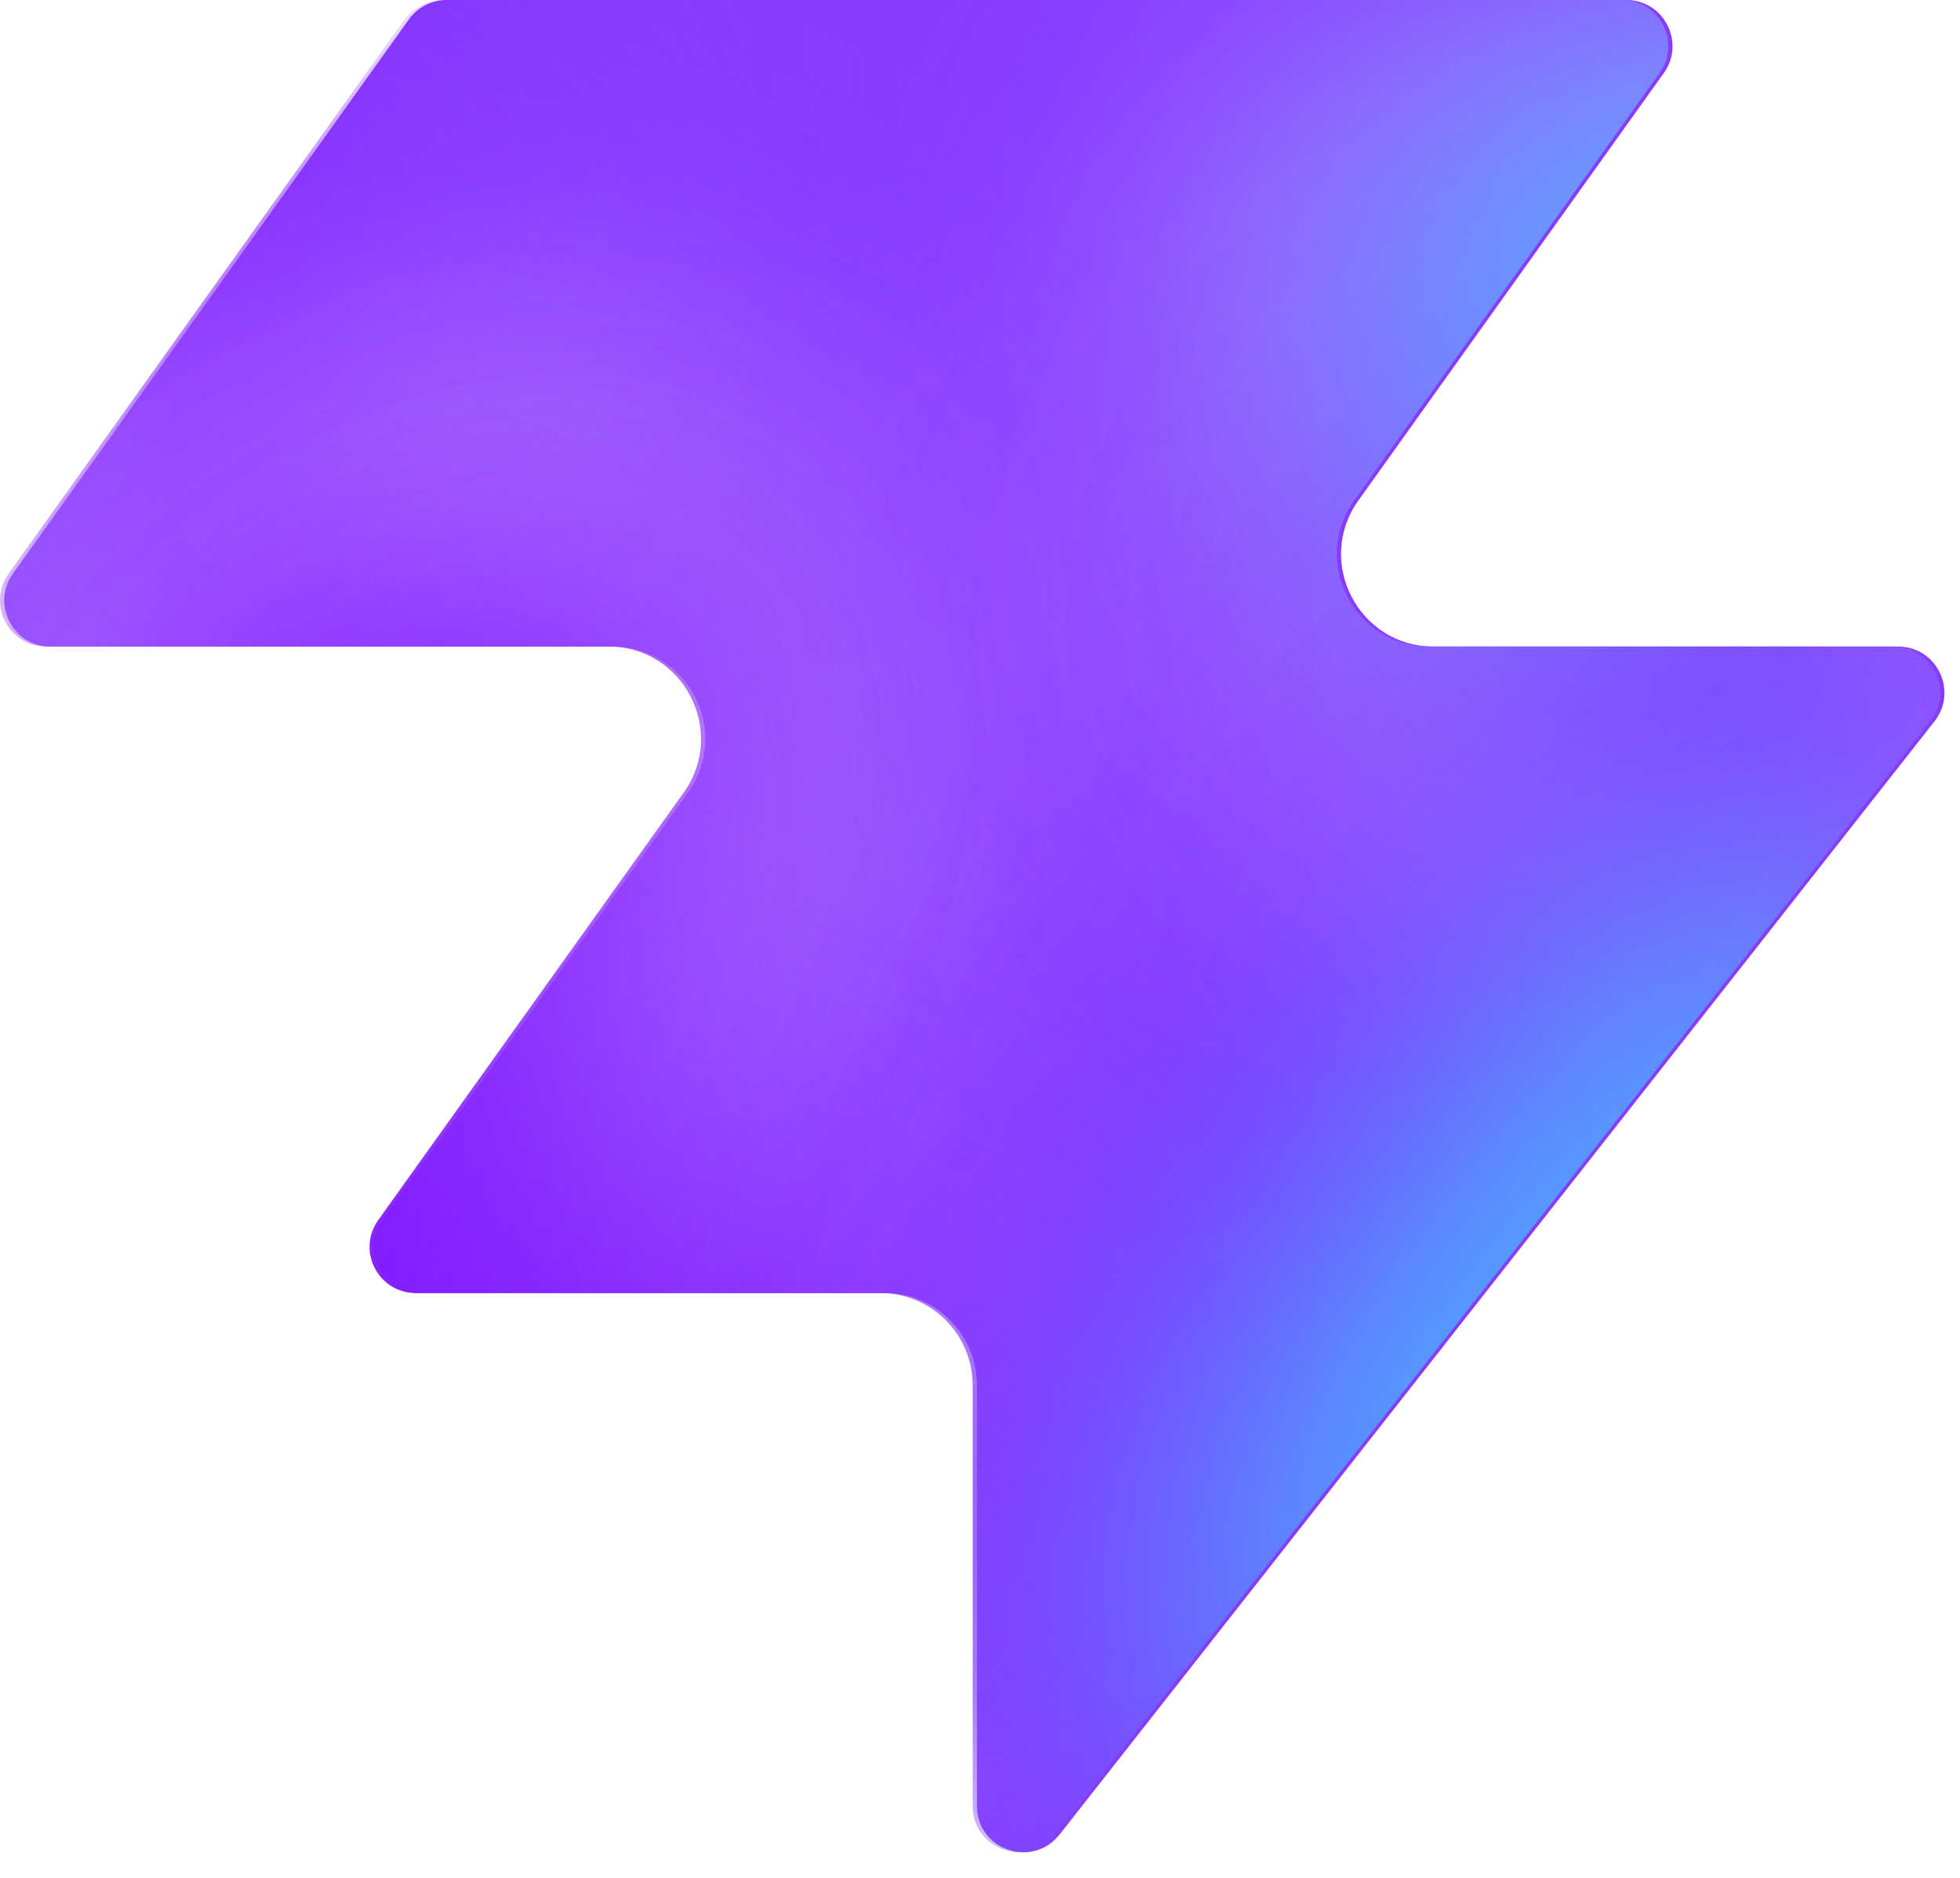
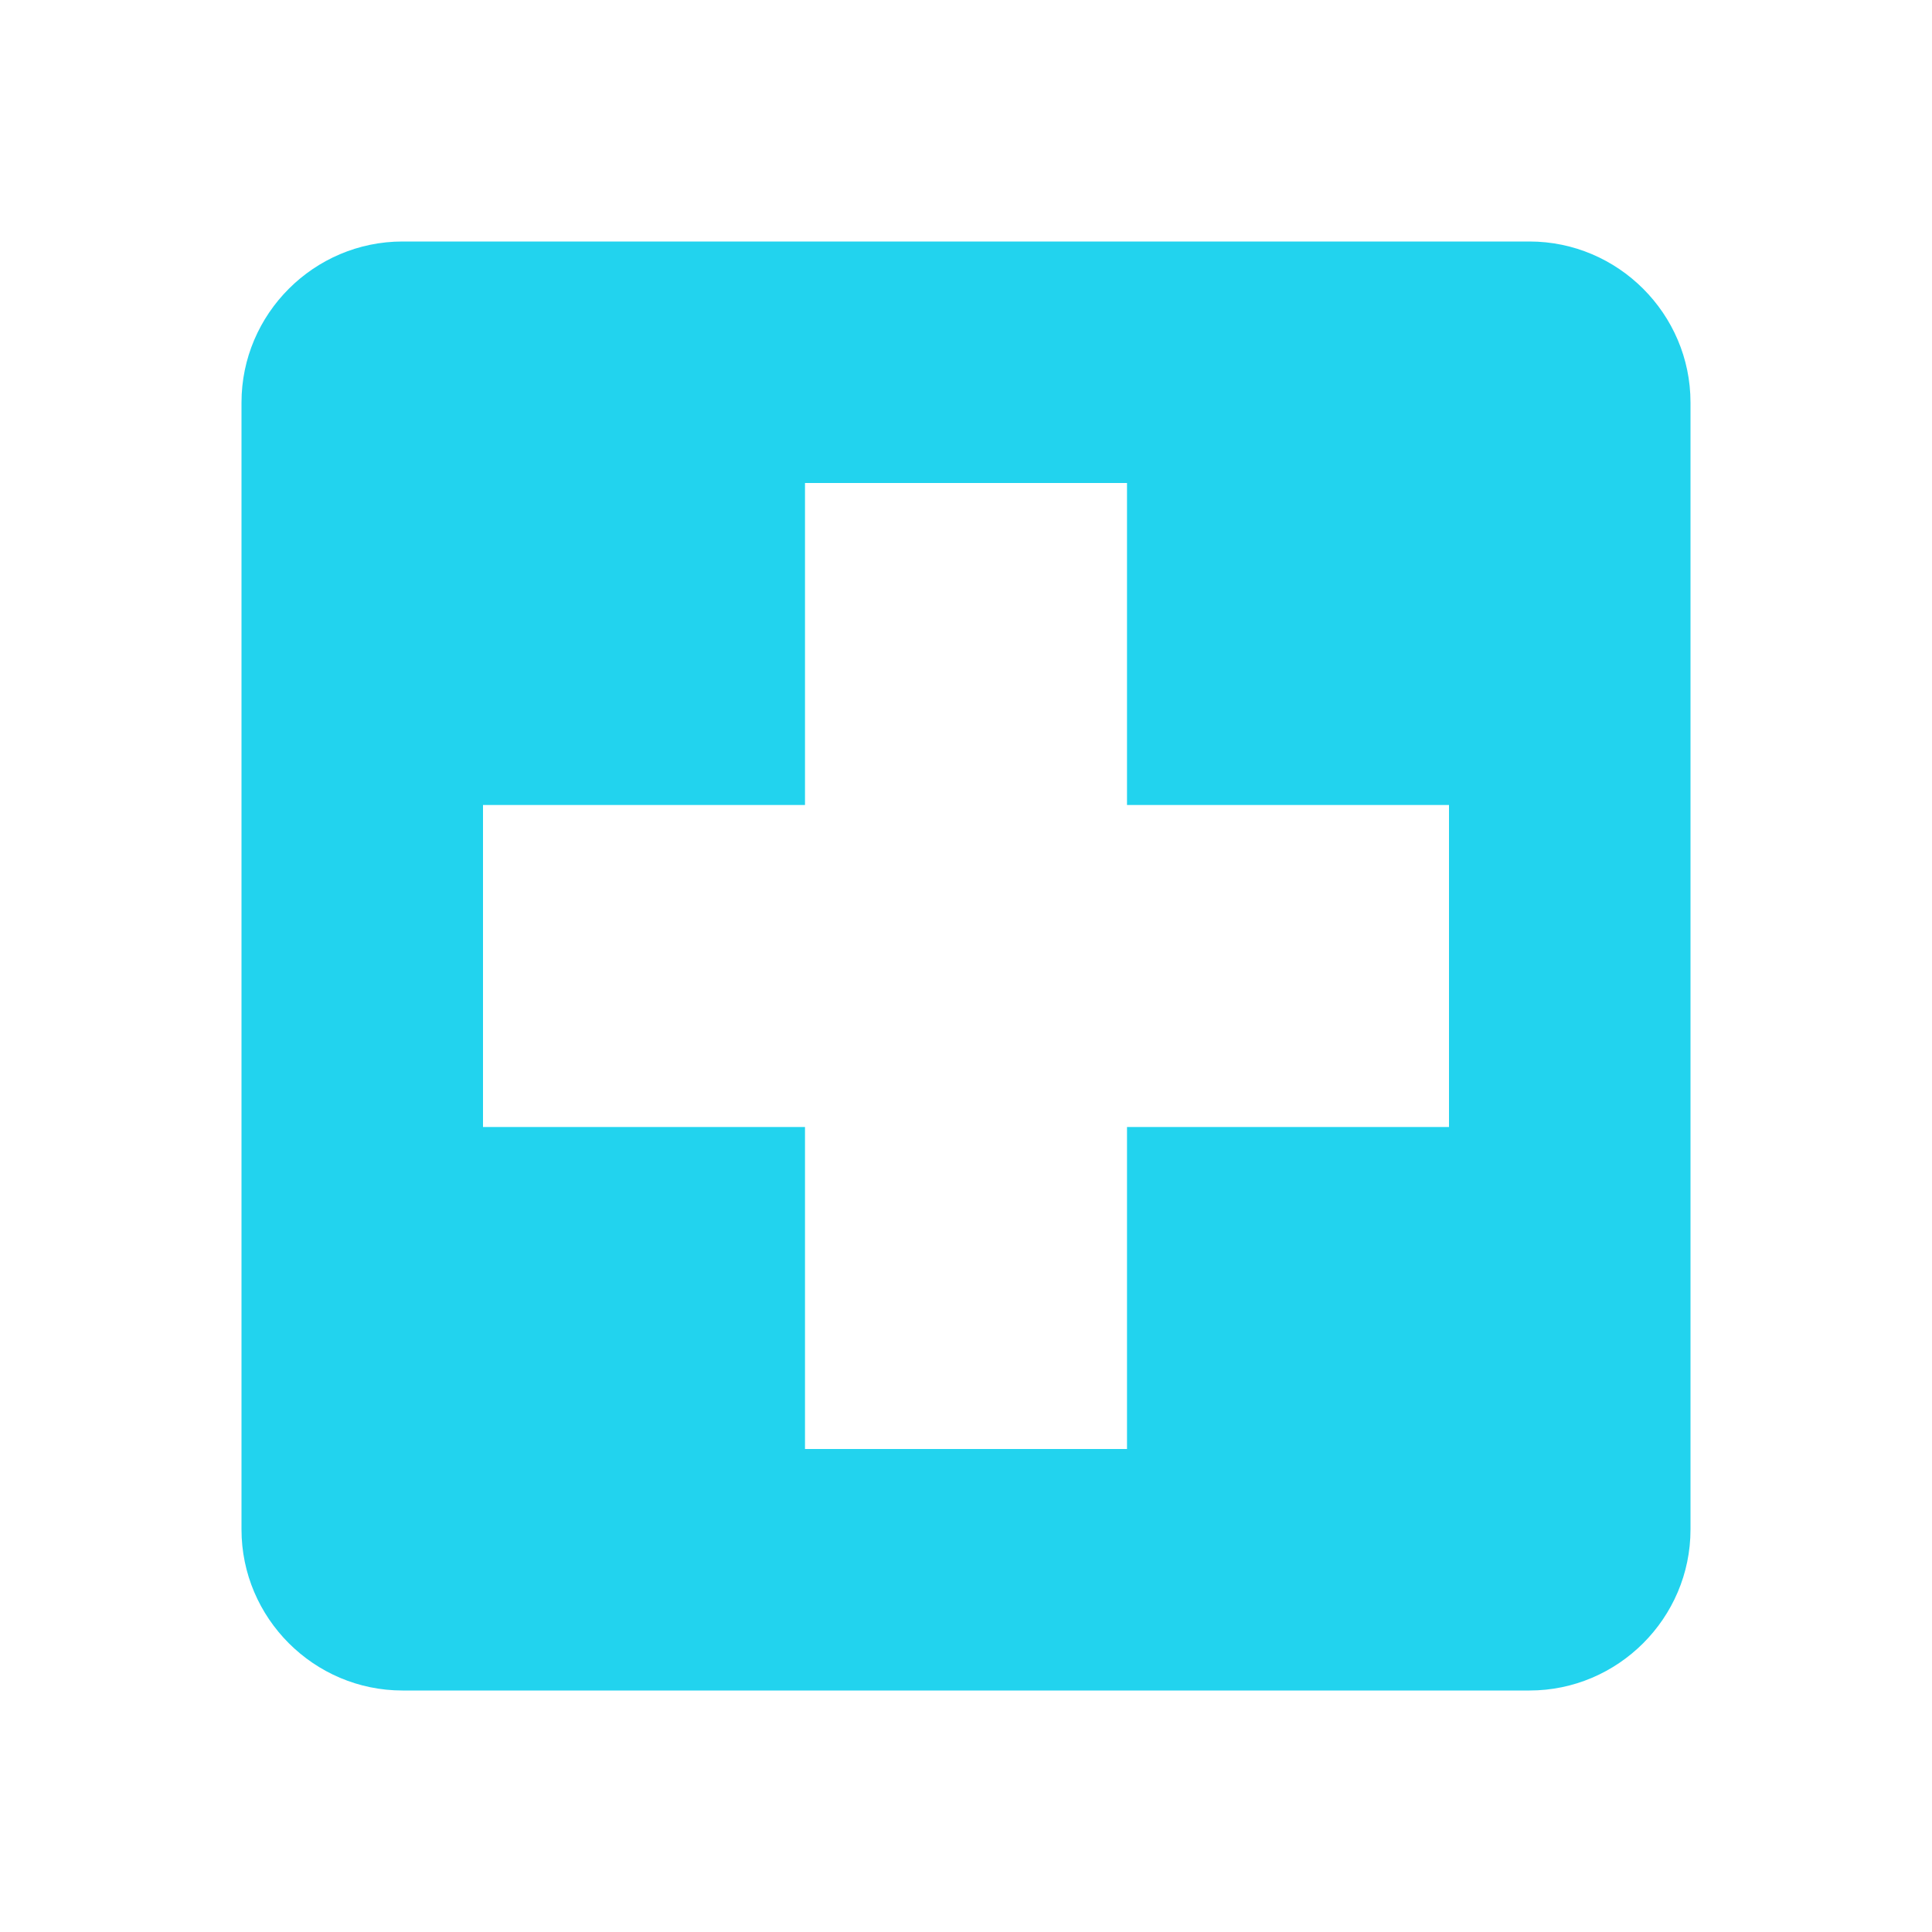
- <svg xmlns="http://www.w3.org/2000/svg" width="48" height="46" fill="none" viewBox="0 0 48 46">
-   <path fill="#863bff" d="M25.946 44.938c-.664.845-2.021.375-2.021-.698V33.937a2.26 2.26 0 0 0-2.262-2.262H10.287c-.92 0-1.456-1.04-.92-1.788l7.48-10.471c1.07-1.497 0-3.578-1.842-3.578H1.237c-.92 0-1.456-1.04-.92-1.788L10.013.474c.214-.297.556-.474.92-.474h28.894c.92 0 1.456 1.04.92 1.788l-7.48 10.471c-1.07 1.498 0 3.579 1.842 3.579h11.377c.943 0 1.473 1.088.89 1.83L25.947 44.94z" style="fill:#863bff;fill:color(display-p3 .525 .23 1);fill-opacity:1" />
-   <mask id="a" width="48" height="46" x="0" y="0" maskUnits="userSpaceOnUse" style="mask-type:alpha">
-     <path fill="#000" d="M25.842 44.938c-.664.844-2.021.375-2.021-.698V33.937a2.26 2.26 0 0 0-2.262-2.262H10.183c-.92 0-1.456-1.04-.92-1.788l7.48-10.471c1.07-1.498 0-3.579-1.842-3.579H1.133c-.92 0-1.456-1.04-.92-1.787L9.91.473c.214-.297.556-.474.92-.474h28.894c.92 0 1.456 1.04.92 1.788l-7.48 10.471c-1.07 1.498 0 3.578 1.842 3.578h11.377c.943 0 1.473 1.088.89 1.832L25.843 44.94z" style="fill:#000;fill-opacity:1" />
-   </mask>
-   <g mask="url(#a)">
-     <g filter="url(#b)">
-       <ellipse cx="5.508" cy="14.704" fill="#ede6ff" rx="5.508" ry="14.704" style="fill:#ede6ff;fill:color(display-p3 .927 .903 1);fill-opacity:1" transform="matrix(.00324 1 1 -.00324 -4.47 31.516)" />
-     </g>
-     <g filter="url(#c)">
-       <ellipse cx="10.399" cy="29.851" fill="#ede6ff" rx="10.399" ry="29.851" style="fill:#ede6ff;fill:color(display-p3 .927 .903 1);fill-opacity:1" transform="matrix(.00324 1 1 -.00324 -39.328 7.883)" />
-     </g>
-     <g filter="url(#d)">
-       <ellipse cx="5.508" cy="30.487" fill="#7e14ff" rx="5.508" ry="30.487" style="fill:#7e14ff;fill:color(display-p3 .492 .077 1);fill-opacity:1" transform="rotate(89.814 -25.913 -14.639)scale(1 -1)" />
-     </g>
-     <g filter="url(#e)">
-       <ellipse cx="5.508" cy="30.599" fill="#7e14ff" rx="5.508" ry="30.599" style="fill:#7e14ff;fill:color(display-p3 .492 .077 1);fill-opacity:1" transform="rotate(89.814 -32.644 -3.334)scale(1 -1)" />
-     </g>
-     <g filter="url(#f)">
-       <ellipse cx="5.508" cy="30.599" fill="#7e14ff" rx="5.508" ry="30.599" style="fill:#7e14ff;fill:color(display-p3 .492 .077 1);fill-opacity:1" transform="matrix(.00324 1 1 -.00324 -34.34 30.47)" />
-     </g>
-     <g filter="url(#g)">
-       <ellipse cx="14.072" cy="22.078" fill="#ede6ff" rx="14.072" ry="22.078" style="fill:#ede6ff;fill:color(display-p3 .927 .903 1);fill-opacity:1" transform="rotate(93.35 24.506 48.493)scale(-1 1)" />
-     </g>
-     <g filter="url(#h)">
-       <ellipse cx="3.47" cy="21.501" fill="#7e14ff" rx="3.47" ry="21.501" style="fill:#7e14ff;fill:color(display-p3 .492 .077 1);fill-opacity:1" transform="rotate(89.009 28.708 47.59)scale(-1 1)" />
-     </g>
-     <g filter="url(#i)">
-       <ellipse cx="3.47" cy="21.501" fill="#7e14ff" rx="3.47" ry="21.501" style="fill:#7e14ff;fill:color(display-p3 .492 .077 1);fill-opacity:1" transform="rotate(89.009 28.708 47.59)scale(-1 1)" />
-     </g>
-     <g filter="url(#j)">
-       <ellipse cx=".387" cy="8.972" fill="#7e14ff" rx="4.407" ry="29.108" style="fill:#7e14ff;fill:color(display-p3 .492 .077 1);fill-opacity:1" transform="rotate(39.51 .387 8.972)" />
-     </g>
-     <g filter="url(#k)">
-       <ellipse cx="47.523" cy="-6.092" fill="#7e14ff" rx="4.407" ry="29.108" style="fill:#7e14ff;fill:color(display-p3 .492 .077 1);fill-opacity:1" transform="rotate(37.892 47.523 -6.092)" />
-     </g>
-     <g filter="url(#l)">
-       <ellipse cx="41.412" cy="6.333" fill="#47bfff" rx="5.971" ry="9.665" style="fill:#47bfff;fill:color(display-p3 .28 .748 1);fill-opacity:1" transform="rotate(37.892 41.412 6.333)" />
-     </g>
-     <g filter="url(#m)">
-       <ellipse cx="-1.879" cy="38.332" fill="#7e14ff" rx="4.407" ry="29.108" style="fill:#7e14ff;fill:color(display-p3 .492 .077 1);fill-opacity:1" transform="rotate(37.892 -1.88 38.332)" />
-     </g>
-     <g filter="url(#n)">
-       <ellipse cx="-1.879" cy="38.332" fill="#7e14ff" rx="4.407" ry="29.108" style="fill:#7e14ff;fill:color(display-p3 .492 .077 1);fill-opacity:1" transform="rotate(37.892 -1.88 38.332)" />
-     </g>
-     <g filter="url(#o)">
-       <ellipse cx="35.651" cy="29.907" fill="#7e14ff" rx="4.407" ry="29.108" style="fill:#7e14ff;fill:color(display-p3 .492 .077 1);fill-opacity:1" transform="rotate(37.892 35.651 29.907)" />
-     </g>
-     <g filter="url(#p)">
-       <ellipse cx="38.418" cy="32.4" fill="#47bfff" rx="5.971" ry="15.297" style="fill:#47bfff;fill:color(display-p3 .28 .748 1);fill-opacity:1" transform="rotate(37.892 38.418 32.4)" />
-     </g>
-   </g>
-   <defs>
-     <filter id="b" width="60.045" height="41.654" x="-19.77" y="16.149" color-interpolation-filters="sRGB" filterUnits="userSpaceOnUse">
-       <feFlood flood-opacity="0" result="BackgroundImageFix" />
-       <feBlend in="SourceGraphic" in2="BackgroundImageFix" result="shape" />
-       <feGaussianBlur result="effect1_foregroundBlur_2002_17158" stdDeviation="7.659" />
-     </filter>
-     <filter id="c" width="90.34" height="51.437" x="-54.613" y="-7.533" color-interpolation-filters="sRGB" filterUnits="userSpaceOnUse">
-       <feFlood flood-opacity="0" result="BackgroundImageFix" />
-       <feBlend in="SourceGraphic" in2="BackgroundImageFix" result="shape" />
-       <feGaussianBlur result="effect1_foregroundBlur_2002_17158" stdDeviation="7.659" />
-     </filter>
-     <filter id="d" width="79.355" height="29.4" x="-49.64" y="2.03" color-interpolation-filters="sRGB" filterUnits="userSpaceOnUse">
-       <feFlood flood-opacity="0" result="BackgroundImageFix" />
-       <feBlend in="SourceGraphic" in2="BackgroundImageFix" result="shape" />
-       <feGaussianBlur result="effect1_foregroundBlur_2002_17158" stdDeviation="4.596" />
-     </filter>
-     <filter id="e" width="79.579" height="29.4" x="-45.045" y="20.029" color-interpolation-filters="sRGB" filterUnits="userSpaceOnUse">
-       <feFlood flood-opacity="0" result="BackgroundImageFix" />
-       <feBlend in="SourceGraphic" in2="BackgroundImageFix" result="shape" />
-       <feGaussianBlur result="effect1_foregroundBlur_2002_17158" stdDeviation="4.596" />
-     </filter>
-     <filter id="f" width="79.579" height="29.4" x="-43.513" y="21.178" color-interpolation-filters="sRGB" filterUnits="userSpaceOnUse">
-       <feFlood flood-opacity="0" result="BackgroundImageFix" />
-       <feBlend in="SourceGraphic" in2="BackgroundImageFix" result="shape" />
-       <feGaussianBlur result="effect1_foregroundBlur_2002_17158" stdDeviation="4.596" />
-     </filter>
-     <filter id="g" width="74.749" height="58.852" x="15.756" y="-17.901" color-interpolation-filters="sRGB" filterUnits="userSpaceOnUse">
-       <feFlood flood-opacity="0" result="BackgroundImageFix" />
-       <feBlend in="SourceGraphic" in2="BackgroundImageFix" result="shape" />
-       <feGaussianBlur result="effect1_foregroundBlur_2002_17158" stdDeviation="7.659" />
-     </filter>
-     <filter id="h" width="61.377" height="25.362" x="23.548" y="2.284" color-interpolation-filters="sRGB" filterUnits="userSpaceOnUse">
-       <feFlood flood-opacity="0" result="BackgroundImageFix" />
-       <feBlend in="SourceGraphic" in2="BackgroundImageFix" result="shape" />
-       <feGaussianBlur result="effect1_foregroundBlur_2002_17158" stdDeviation="4.596" />
-     </filter>
-     <filter id="i" width="61.377" height="25.362" x="23.548" y="2.284" color-interpolation-filters="sRGB" filterUnits="userSpaceOnUse">
-       <feFlood flood-opacity="0" result="BackgroundImageFix" />
-       <feBlend in="SourceGraphic" in2="BackgroundImageFix" result="shape" />
-       <feGaussianBlur result="effect1_foregroundBlur_2002_17158" stdDeviation="4.596" />
-     </filter>
-     <filter id="j" width="56.045" height="63.649" x="-27.636" y="-22.853" color-interpolation-filters="sRGB" filterUnits="userSpaceOnUse">
-       <feFlood flood-opacity="0" result="BackgroundImageFix" />
-       <feBlend in="SourceGraphic" in2="BackgroundImageFix" result="shape" />
-       <feGaussianBlur result="effect1_foregroundBlur_2002_17158" stdDeviation="4.596" />
-     </filter>
-     <filter id="k" width="54.814" height="64.646" x="20.116" y="-38.415" color-interpolation-filters="sRGB" filterUnits="userSpaceOnUse">
-       <feFlood flood-opacity="0" result="BackgroundImageFix" />
-       <feBlend in="SourceGraphic" in2="BackgroundImageFix" result="shape" />
-       <feGaussianBlur result="effect1_foregroundBlur_2002_17158" stdDeviation="4.596" />
-     </filter>
-     <filter id="l" width="33.541" height="35.313" x="24.641" y="-11.323" color-interpolation-filters="sRGB" filterUnits="userSpaceOnUse">
-       <feFlood flood-opacity="0" result="BackgroundImageFix" />
-       <feBlend in="SourceGraphic" in2="BackgroundImageFix" result="shape" />
-       <feGaussianBlur result="effect1_foregroundBlur_2002_17158" stdDeviation="4.596" />
-     </filter>
-     <filter id="m" width="54.814" height="64.646" x="-29.286" y="6.009" color-interpolation-filters="sRGB" filterUnits="userSpaceOnUse">
-       <feFlood flood-opacity="0" result="BackgroundImageFix" />
-       <feBlend in="SourceGraphic" in2="BackgroundImageFix" result="shape" />
-       <feGaussianBlur result="effect1_foregroundBlur_2002_17158" stdDeviation="4.596" />
-     </filter>
-     <filter id="n" width="54.814" height="64.646" x="-29.286" y="6.009" color-interpolation-filters="sRGB" filterUnits="userSpaceOnUse">
-       <feFlood flood-opacity="0" result="BackgroundImageFix" />
-       <feBlend in="SourceGraphic" in2="BackgroundImageFix" result="shape" />
-       <feGaussianBlur result="effect1_foregroundBlur_2002_17158" stdDeviation="4.596" />
-     </filter>
-     <filter id="o" width="54.814" height="64.646" x="8.244" y="-2.416" color-interpolation-filters="sRGB" filterUnits="userSpaceOnUse">
-       <feFlood flood-opacity="0" result="BackgroundImageFix" />
-       <feBlend in="SourceGraphic" in2="BackgroundImageFix" result="shape" />
-       <feGaussianBlur result="effect1_foregroundBlur_2002_17158" stdDeviation="4.596" />
-     </filter>
-     <filter id="p" width="39.409" height="43.623" x="18.713" y="10.588" color-interpolation-filters="sRGB" filterUnits="userSpaceOnUse">
-       <feFlood flood-opacity="0" result="BackgroundImageFix" />
-       <feBlend in="SourceGraphic" in2="BackgroundImageFix" result="shape" />
-       <feGaussianBlur result="effect1_foregroundBlur_2002_17158" stdDeviation="4.596" />
-     </filter>
-   </defs>
+ <svg xmlns="http://www.w3.org/2000/svg" viewBox="0 0 24 24" fill="#22D3EE">
+   <path d="M19 3H5c-1.1 0-2 .9-2 2v14c0 1.1.9 2 2 2h14c1.1 0 2-.9 2-2V5c0-1.1-.9-2-2-2zm-1 11h-4v4h-4v-4H6v-4h4V6h4v4h4v4z" />
</svg>
